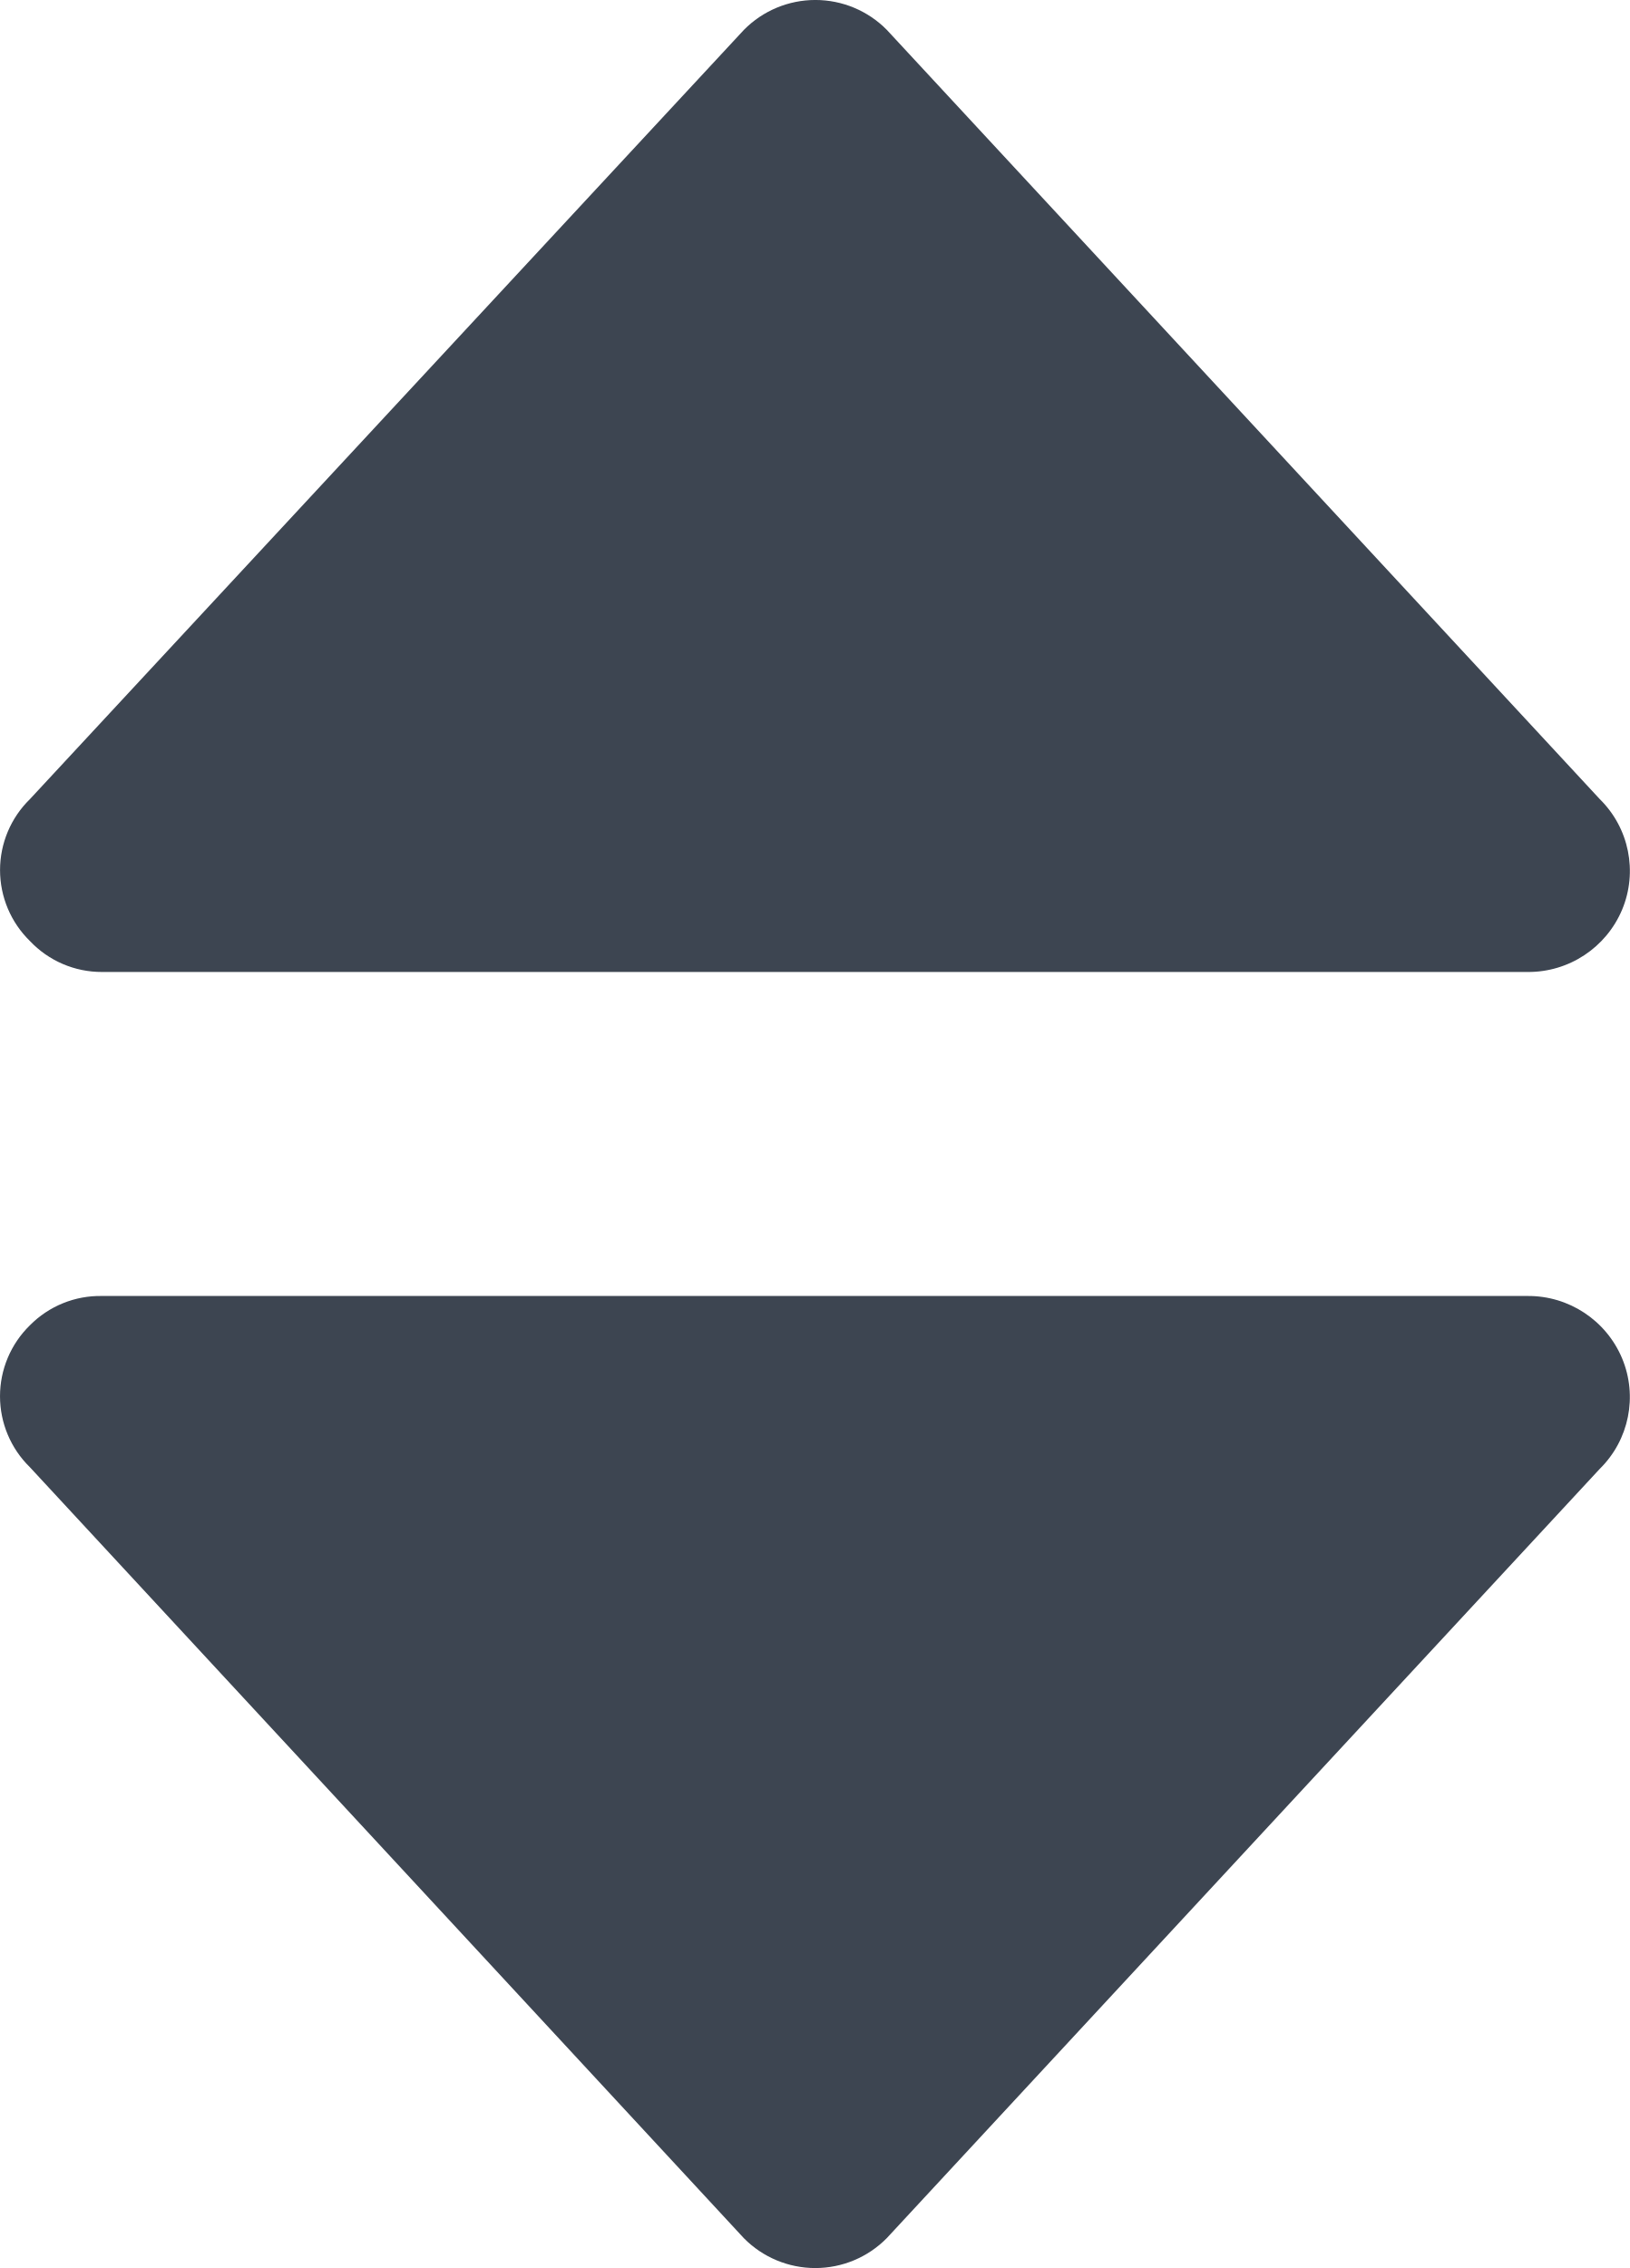
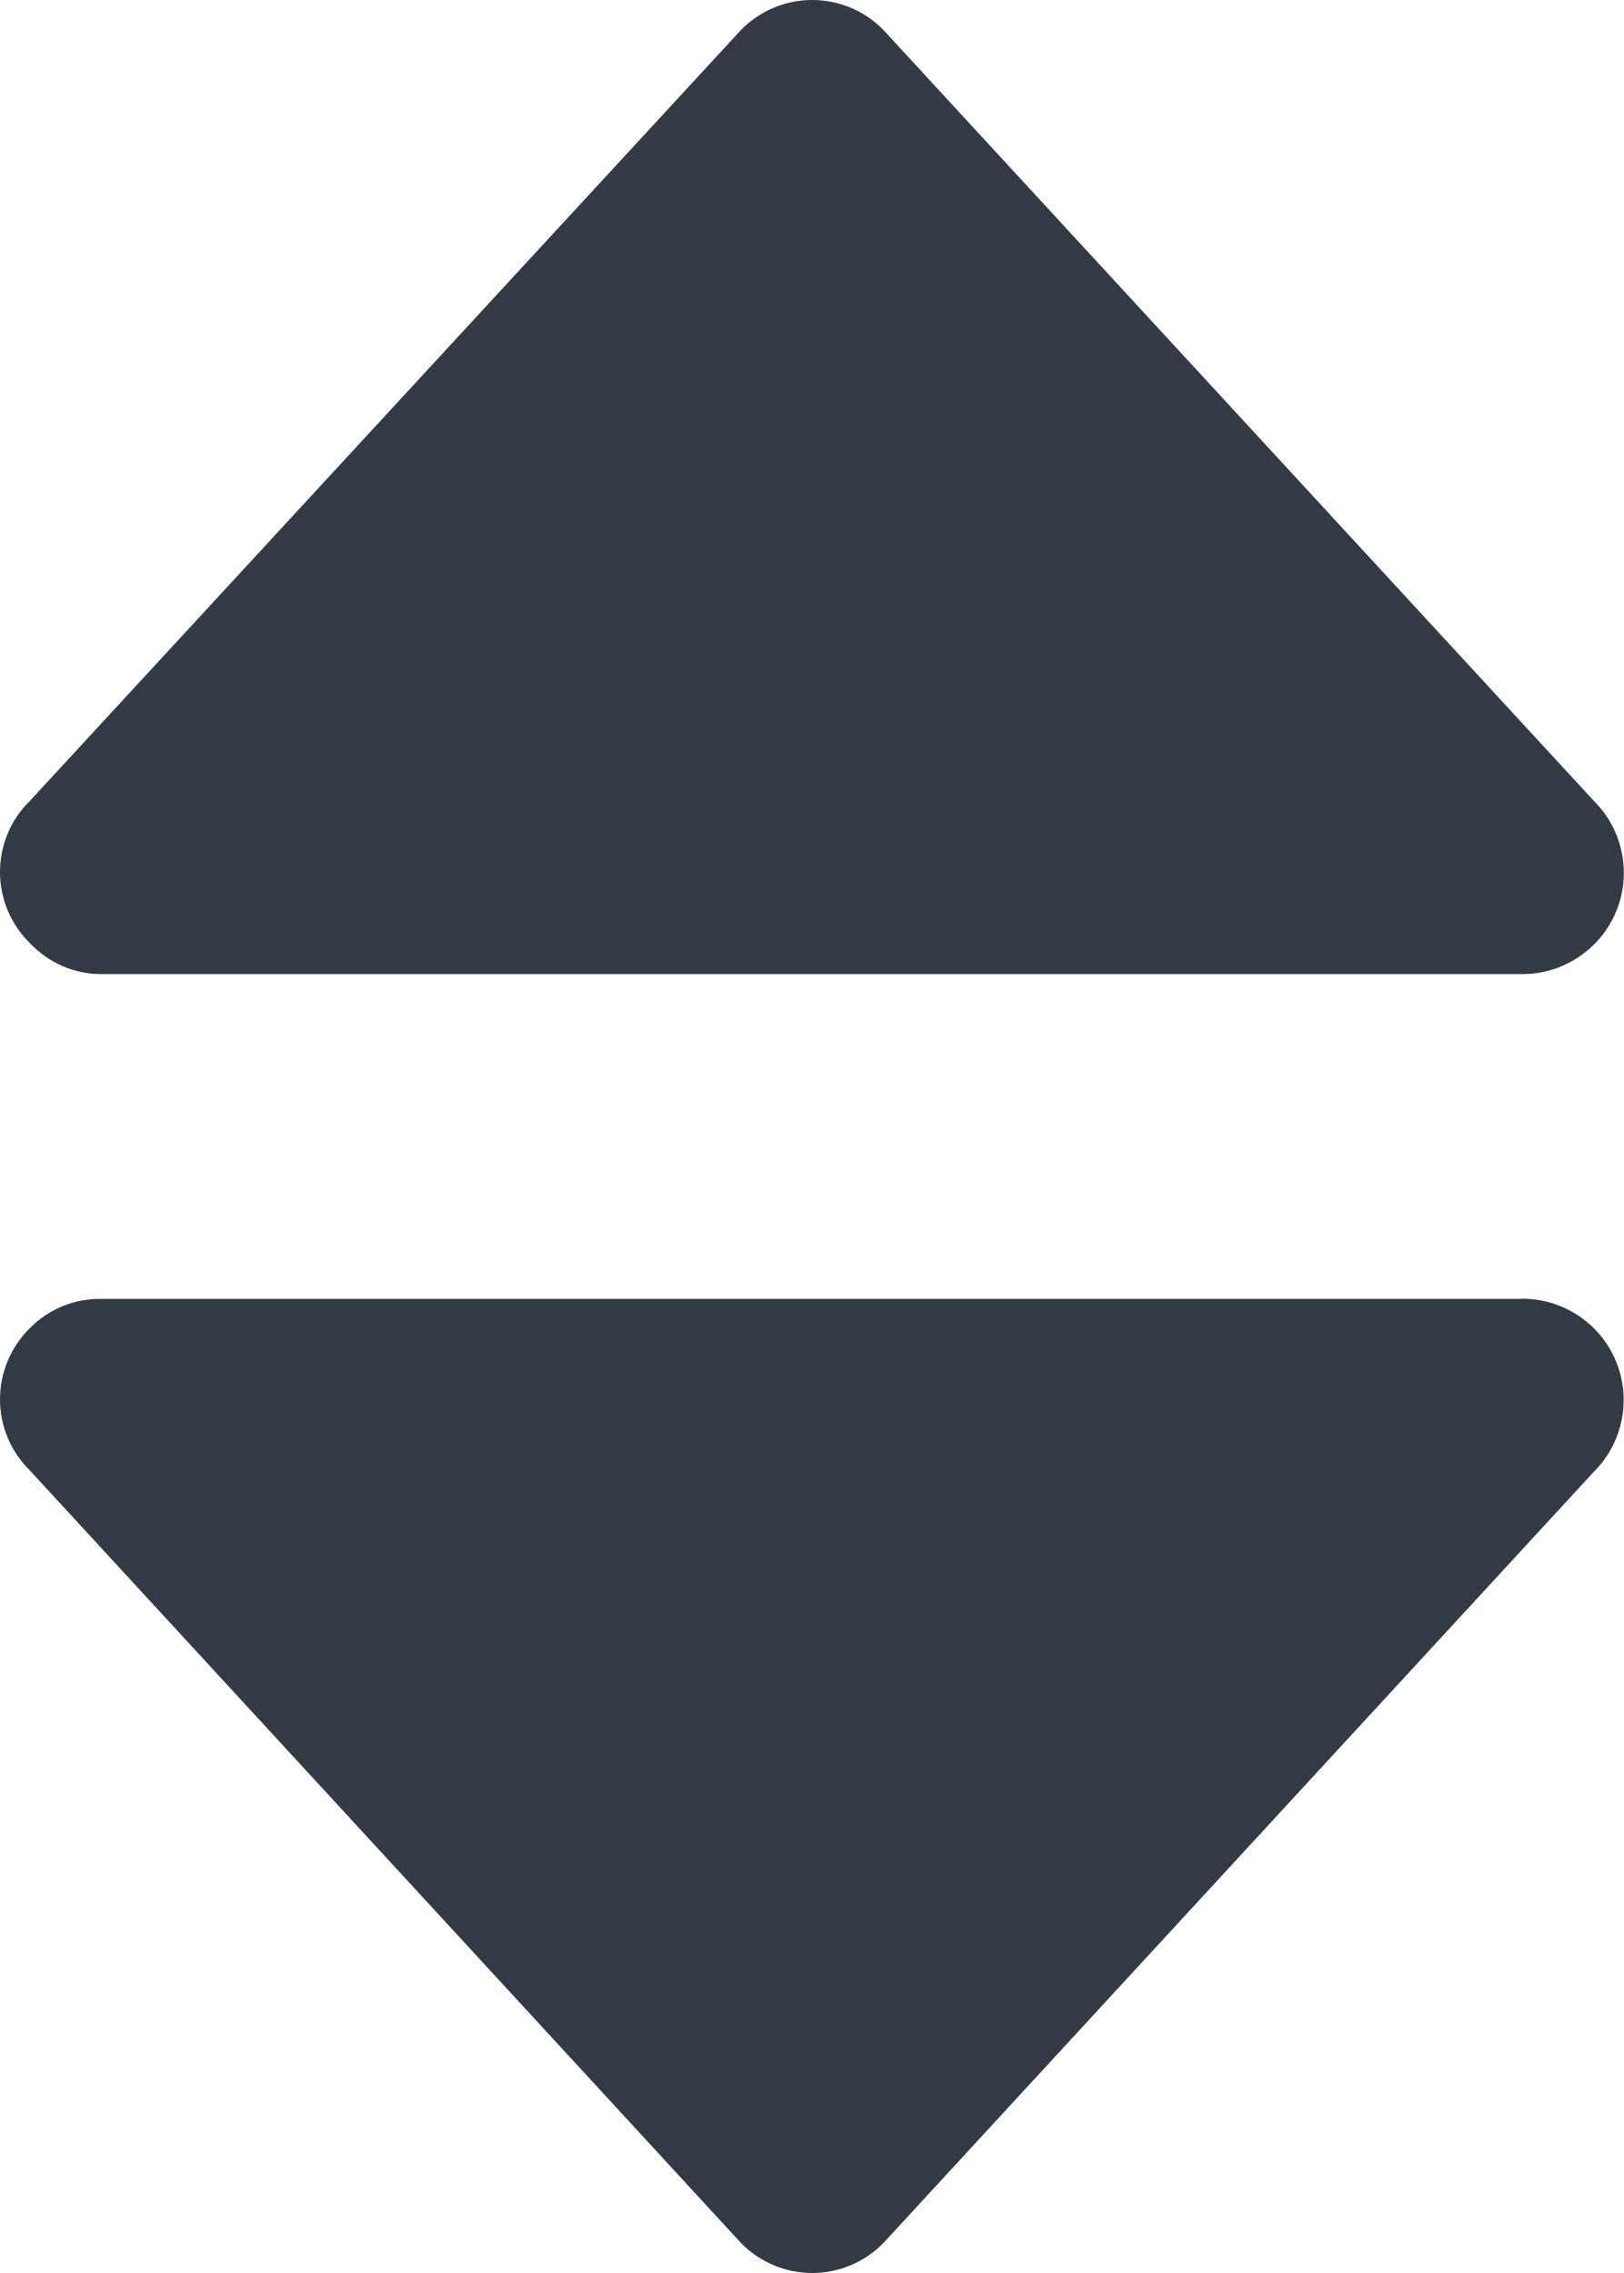
- <svg xmlns="http://www.w3.org/2000/svg" width="46" height="64" viewBox="0 0 46 64">
-   <path fill="#3D4551" fill-rule="evenodd" d="M2.881 27.428h40.234a2.87 2.87 0 0 0 2.666-1.759 2.84 2.84 0 0 0-.63-3.118L25.026.84a2.833 2.833 0 0 0-4.028 0L.844 22.551a2.798 2.798 0 0 0 0 4.003c.528.56 1.266.877 2.037.874zm40.234 9.143H2.88a2.787 2.787 0 0 0-2.037.828 2.798 2.798 0 0 0 0 4.003l20.153 21.759a2.833 2.833 0 0 0 4.028 0l20.127-21.713a2.84 2.84 0 0 0 .629-3.118 2.87 2.87 0 0 0-2.666-1.759z" />
+ <svg xmlns="http://www.w3.org/2000/svg" viewBox="0 0 10 14">
+   <g fill="#323a45" fill-rule="evenodd">
+     <path d="M.626 6H9.373c.253.001.482-.151.58-.385.097-.234.043-.504-.137-.682L5.44.184C5.325.066 5.167 0 5.002 0c-.165 0-.322.066-.438.184L.184 4.933C.066 5.048 0 5.206 0 5.371s.066.322.184.438c.115.122.275.192.443.191zM9.373 8H.626c-.166-.003-.326.062-.443.181C.066 8.297 0 8.454 0 8.619s.066.322.184.438l4.381 4.76C4.68 13.934 4.838 14 5.002 14s.322-.066.438-.184l4.375-4.75c.18-.179.234-.448.137-.682-.097-.234-.326-.386-.58-.385z" />
+   </g>
</svg>
